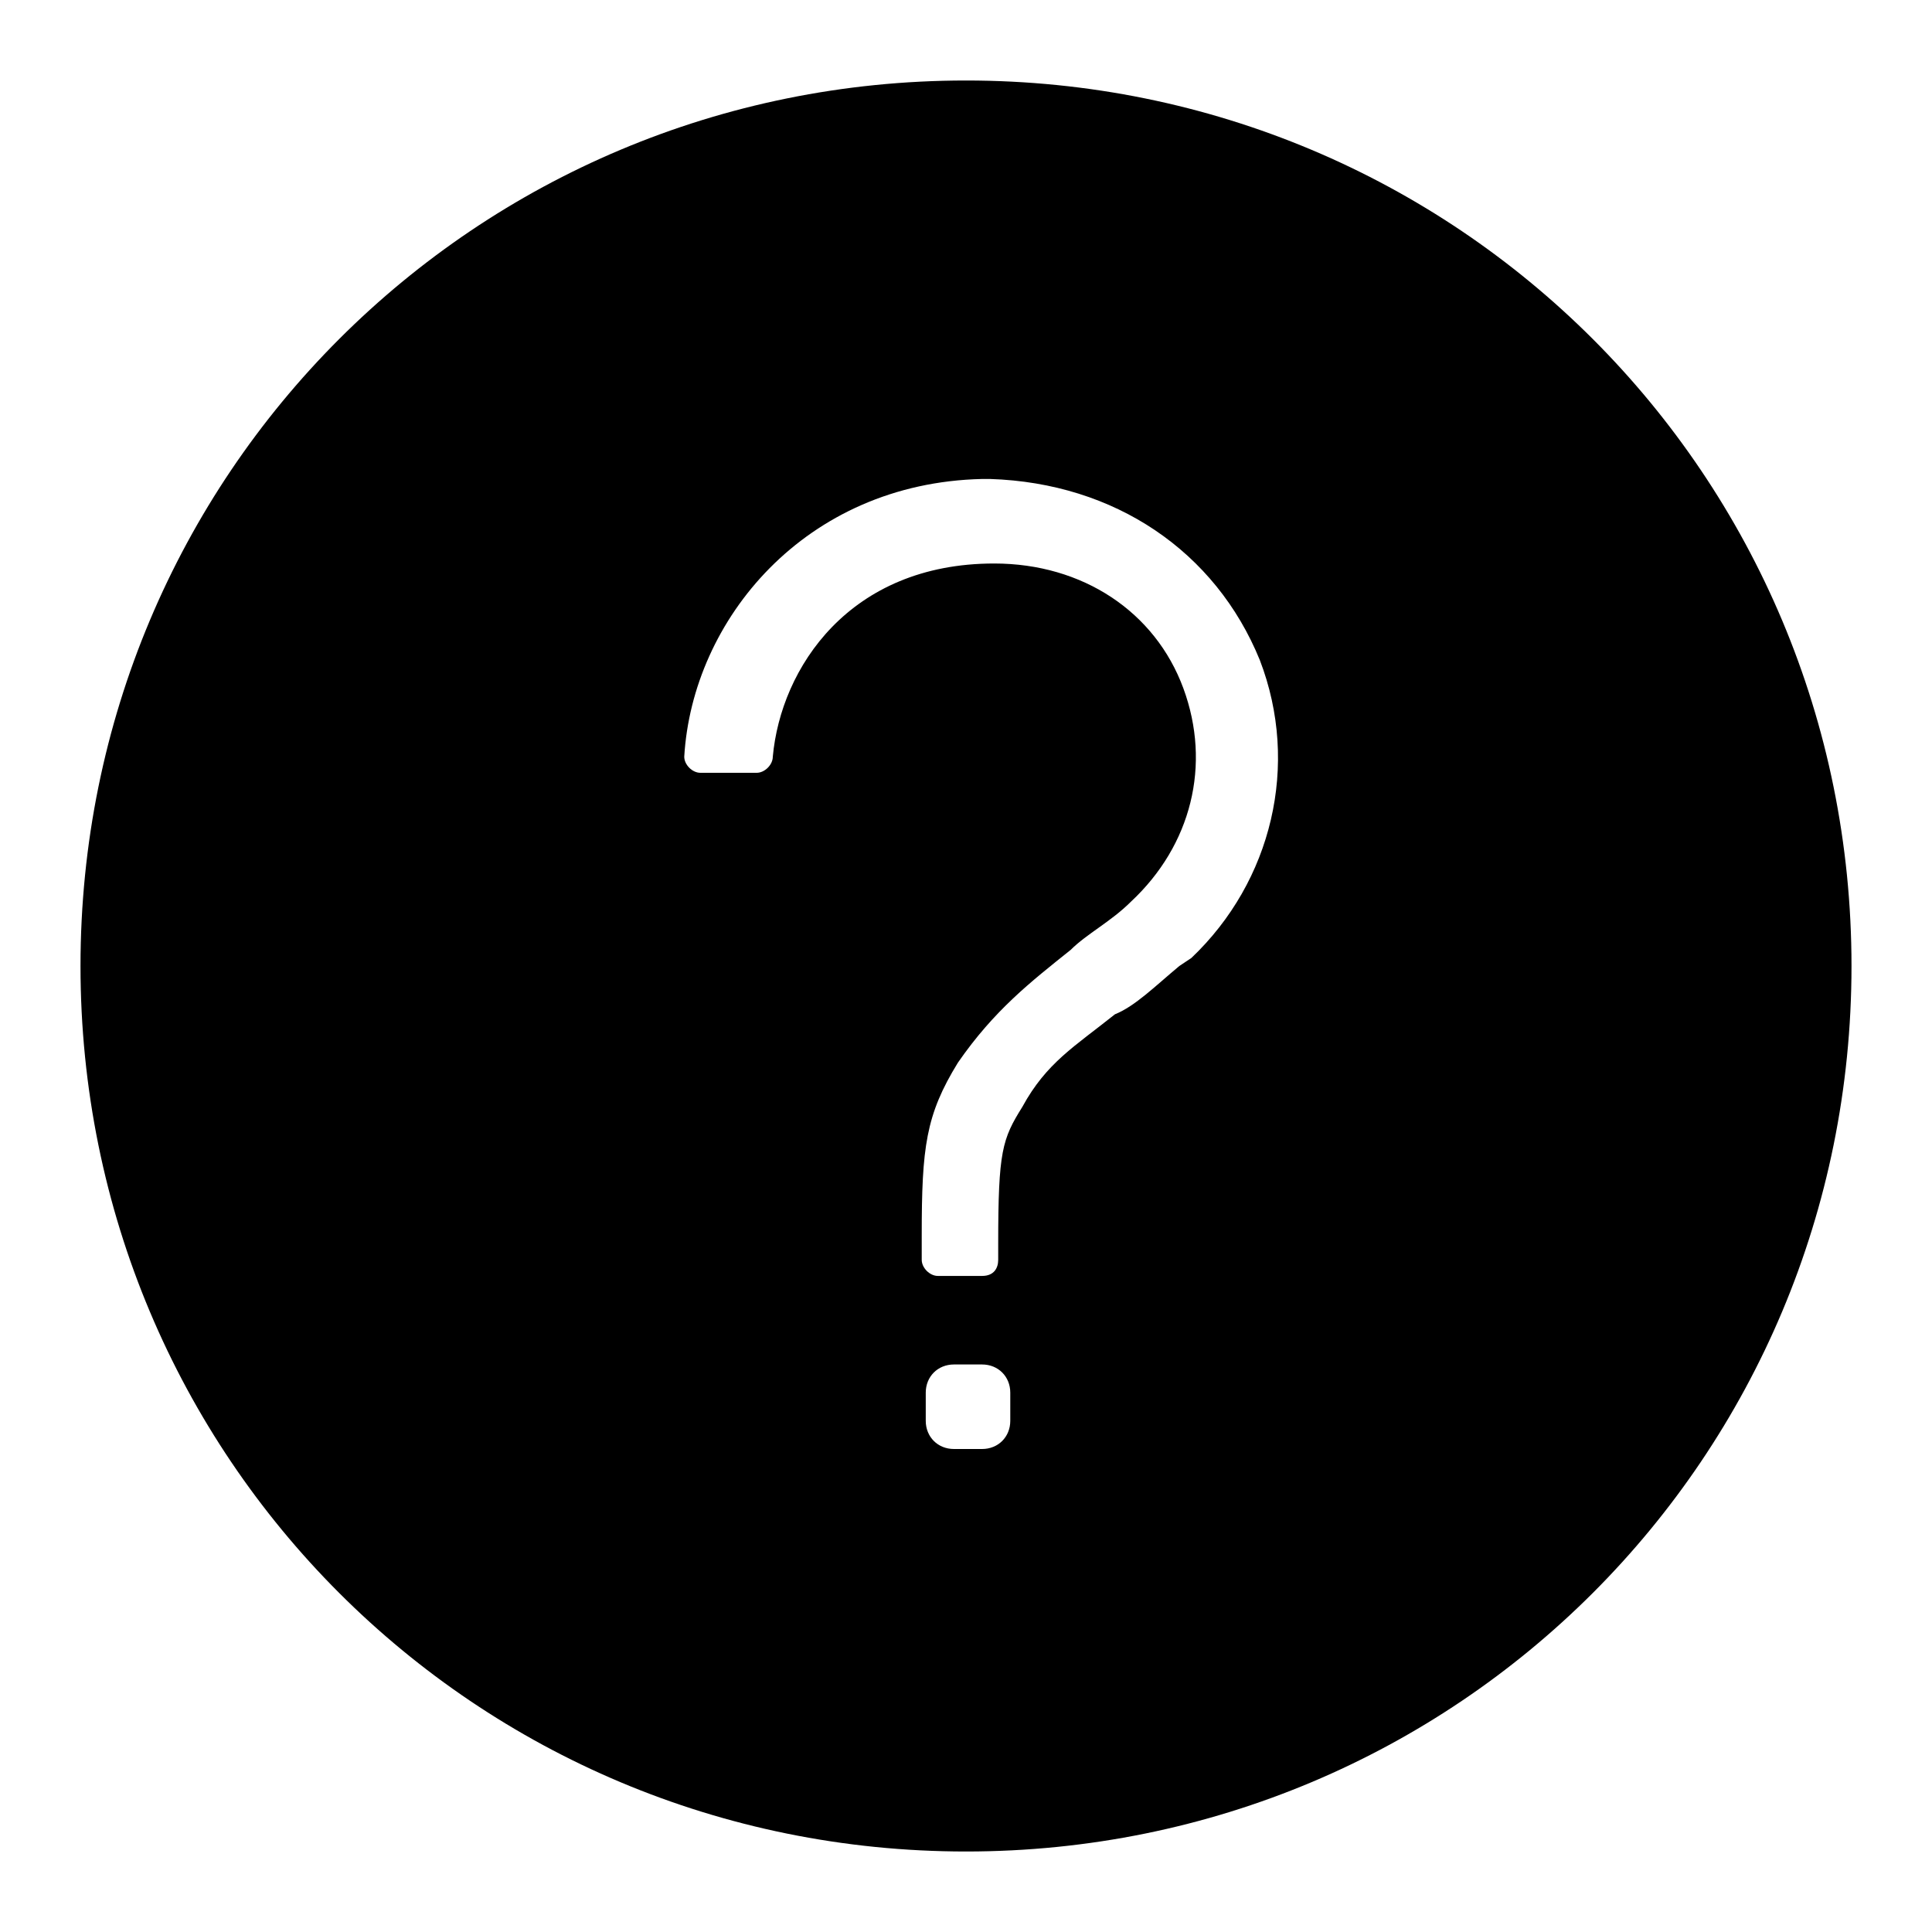
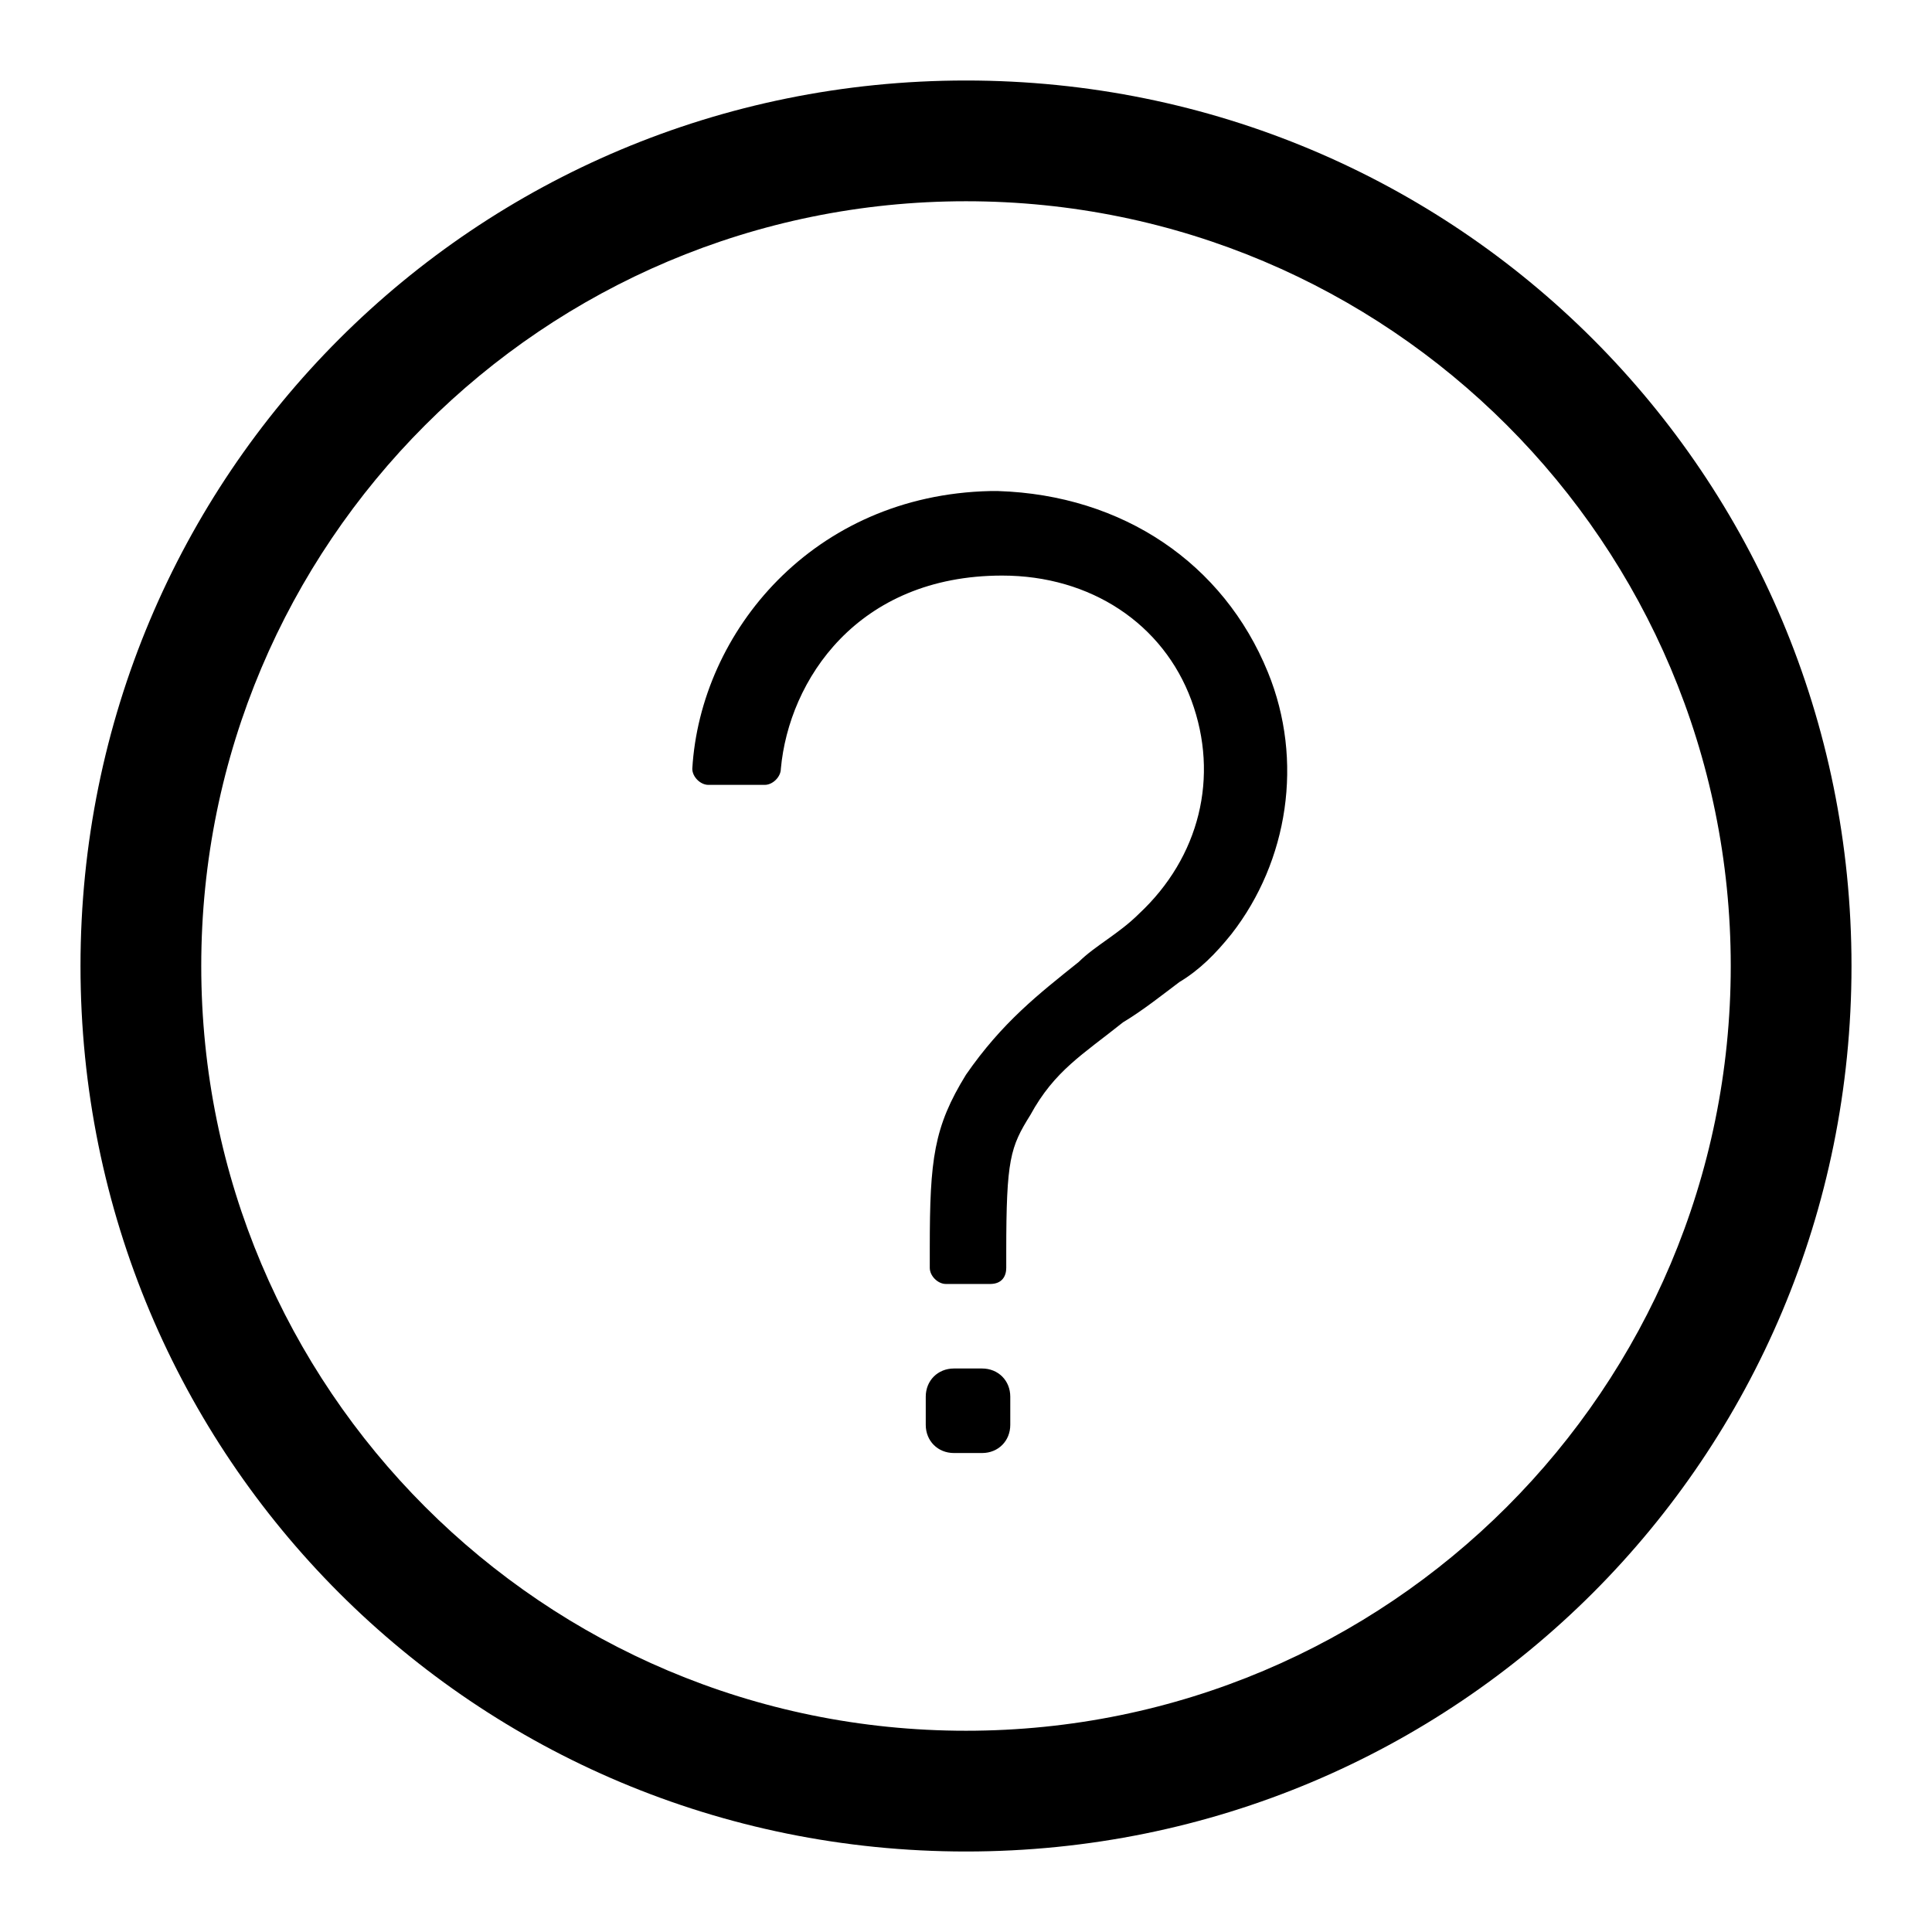
- <svg xmlns="http://www.w3.org/2000/svg" viewBox="0 0 48 48" style="enable-background:new 0 0 48 48" xml:space="preserve">
-   <path d="M24 2C11.8 2 2 11.8 2 24s9.8 22 22 22 22-9.8 22-22S36.2 2 24 2zm.4 31.9c.4 0 .7.3.7.7v.7c0 .4-.3.7-.7.7h-.7c-.4 0-.7-.3-.7-.7v-.7c0-.4.3-.7.7-.7h.7zm.2-22c3.1.1 5.6 1.8 6.7 4.5 1 2.6.3 5.5-1.7 7.4l-.3.2c-.6.5-1.1 1-1.6 1.2-1 .8-1.7 1.2-2.3 2.3-.5.8-.6 1.1-.6 3.4v.4c0 .2-.1.4-.4.4h-1.1c-.2 0-.4-.2-.4-.4v-.6c0-2.2.1-3 .9-4.3.9-1.3 1.8-2 2.8-2.8.4-.4 1-.7 1.5-1.2 1.5-1.4 2-3.4 1.3-5.3S26.9 14 24.7 14c-3.6 0-5.3 2.6-5.5 4.8 0 .2-.2.4-.4.4h-1.4c-.2 0-.4-.2-.4-.4.2-3.4 3-6.8 7.4-6.9h.2z" />
+ <svg xmlns="http://www.w3.org/2000/svg" viewBox="0 0 48 48">
+   <path d="M24.4 34c.4 0 .7.3.7.7v.7c0 .4-.3.7-.7.7h-.7c-.4 0-.7-.3-.7-.7v-.7c0-.4.3-.7.7-.7h.7zm.4-21.8c3.1.1 5.6 1.8 6.7 4.5.9 2.2.5 4.7-.9 6.5-.4.5-.8.9-1.3 1.2-.4.3-.9.7-1.4 1-1 .8-1.7 1.2-2.3 2.3-.5.8-.6 1.1-.6 3.4v.4c0 .2-.1.4-.4.4h-1.1c-.2 0-.4-.2-.4-.4V31c0-2.2.1-3 .9-4.3.9-1.3 1.8-2 2.8-2.8.4-.4 1-.7 1.5-1.2 1.5-1.4 2-3.4 1.3-5.3s-2.5-3.1-4.7-3.1c-3.6 0-5.3 2.6-5.5 4.8 0 .2-.2.4-.4.4h-1.4c-.2 0-.4-.2-.4-.4.2-3.4 3-6.8 7.4-6.9h.2z" />
+   <path d="M24 5c10.5 0 19 8.5 19 19s-8.5 19-19 19S5 34.5 5 24 13.5 5 24 5m0-3C11.8 2 2 11.8 2 24s9.8 22 22 22 22-9.8 22-22S36.2 2 24 2z" />
</svg>
